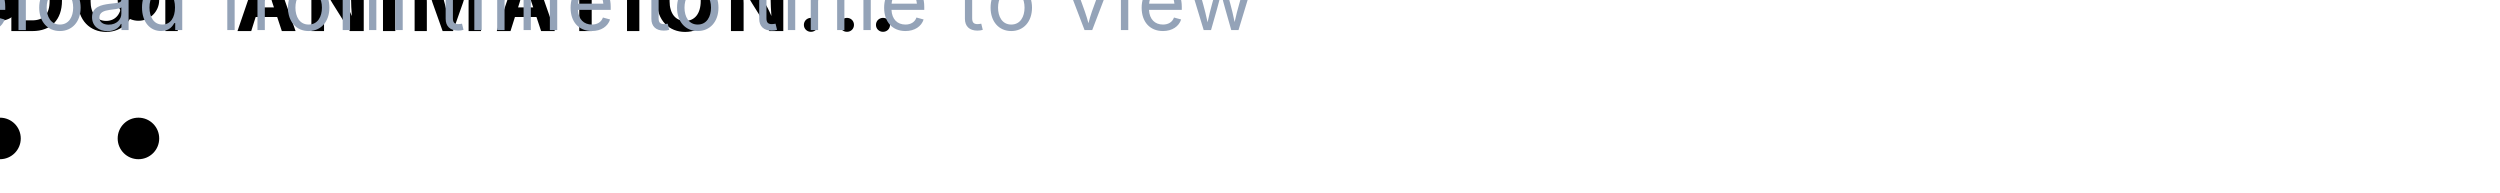
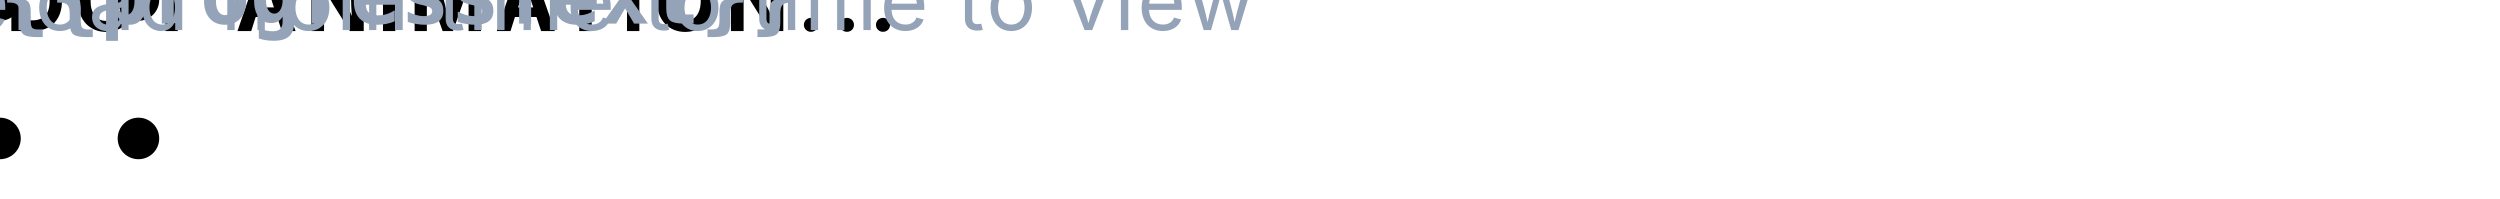
<svg xmlns="http://www.w3.org/2000/svg" width="{{width}}" height="{{height}}" viewBox="0 0 {{width}} {{height}}" role="img" aria-label="Generating flip-dot animation">
  <defs>
    <linearGradient id="casing-grad" x1="0%" y1="0%" x2="0%" y2="100%">
      <stop offset="0%" stop-color="#141923" />
      <stop offset="100%" stop-color="{{palette.casingOuter}}" />
    </linearGradient>
+     <linearGradient id="progress-grad" x1="0%" y1="0%" x2="100%" y2="0%">
+       <stop offset="0%" stop-color="{{palette.activeDot}}" />
+       <stop offset="100%" stop-color="{{palette.activeDotBright}}" />
+     </linearGradient>
+     <clipPath id="progress-bar-clip">
+       <rect x="{{barX}}" y="{{barY}}" width="{{barWidth}}" height="{{barHeight}}" rx="{{barRadius}}" />
+     </clipPath>
  </defs>
  <rect x="1" y="1" width="{{frameWidth}}" height="{{frameHeight}}" rx="12" fill="url(#casing-grad)" stroke="{{palette.casingStroke}}" stroke-width="2" />
  <rect x="12" y="12" width="{{recessWidth}}" height="{{recessHeight}}" rx="6" fill="{{palette.recessBg}}" stroke="#1b2230" stroke-width="1.5" />
  <circle cx="20" cy="20" r="3" fill="{{palette.screwFill}}" stroke="{{palette.screwSlot}}" stroke-width="0.75" />
  <circle cx="{{screwRightX}}" cy="20" r="3" fill="{{palette.screwFill}}" stroke="{{palette.screwSlot}}" stroke-width="0.75" />
  <circle cx="20" cy="{{screwBottomY}}" r="3" fill="{{palette.screwFill}}" stroke="{{palette.screwSlot}}" stroke-width="0.75" />
  <circle cx="{{screwRightX}}" cy="{{screwBottomY}}" r="3" fill="{{palette.screwFill}}" stroke="{{palette.screwSlot}}" stroke-width="0.75" />
  <text x="{{centerX}}" y="{{titleY}}" font-family="system-ui, -apple-system, sans-serif" font-size="{{titleSize}}" font-weight="700" fill="{{palette.activeDotBright}}" letter-spacing="1.2" text-anchor="middle" dominant-baseline="middle">GENERATING FLIP-DOT ANIMATION...</text>
  <text x="{{centerX}}" y="{{subY}}" font-family="system-ui, -apple-system, sans-serif" font-size="{{subSize}}" fill="#94a3b8" letter-spacing="0.4" text-anchor="middle" dominant-baseline="middle">Please wait for a moment • Reload from time to time to view</text>
+   <rect x="{{barX}}" y="{{barY}}" width="{{barWidth}}" height="{{barHeight}}" rx="{{barRadius}}" fill="#161c26" stroke="#202736" stroke-width="1" />
+   <rect x="{{barX}}" y="{{barY}}" width="{{progressWidth}}" height="{{barHeight}}" rx="{{barRadius}}" fill="url(#progress-grad)" clip-path="url(#progress-bar-clip)" />
+   <text x="{{barX}}" y="{{labelY}}" font-family="ui-monospace, SFMono-Regular, Menlo, Monaco, Consolas, monospace" font-size="{{labelSize}}" font-weight="600" fill="#94a3b8" text-anchor="start" dominant-baseline="middle">{{progressText}}</text>
+   <text x="{{barRightX}}" y="{{labelY}}" font-family="ui-monospace, SFMono-Regular, Menlo, Monaco, Consolas, monospace" font-size="{{labelSize}}" font-weight="600" fill="#64748b" text-anchor="end" dominant-baseline="middle">{{elapsedText}}</text>
{{urlElement}}
</svg>
